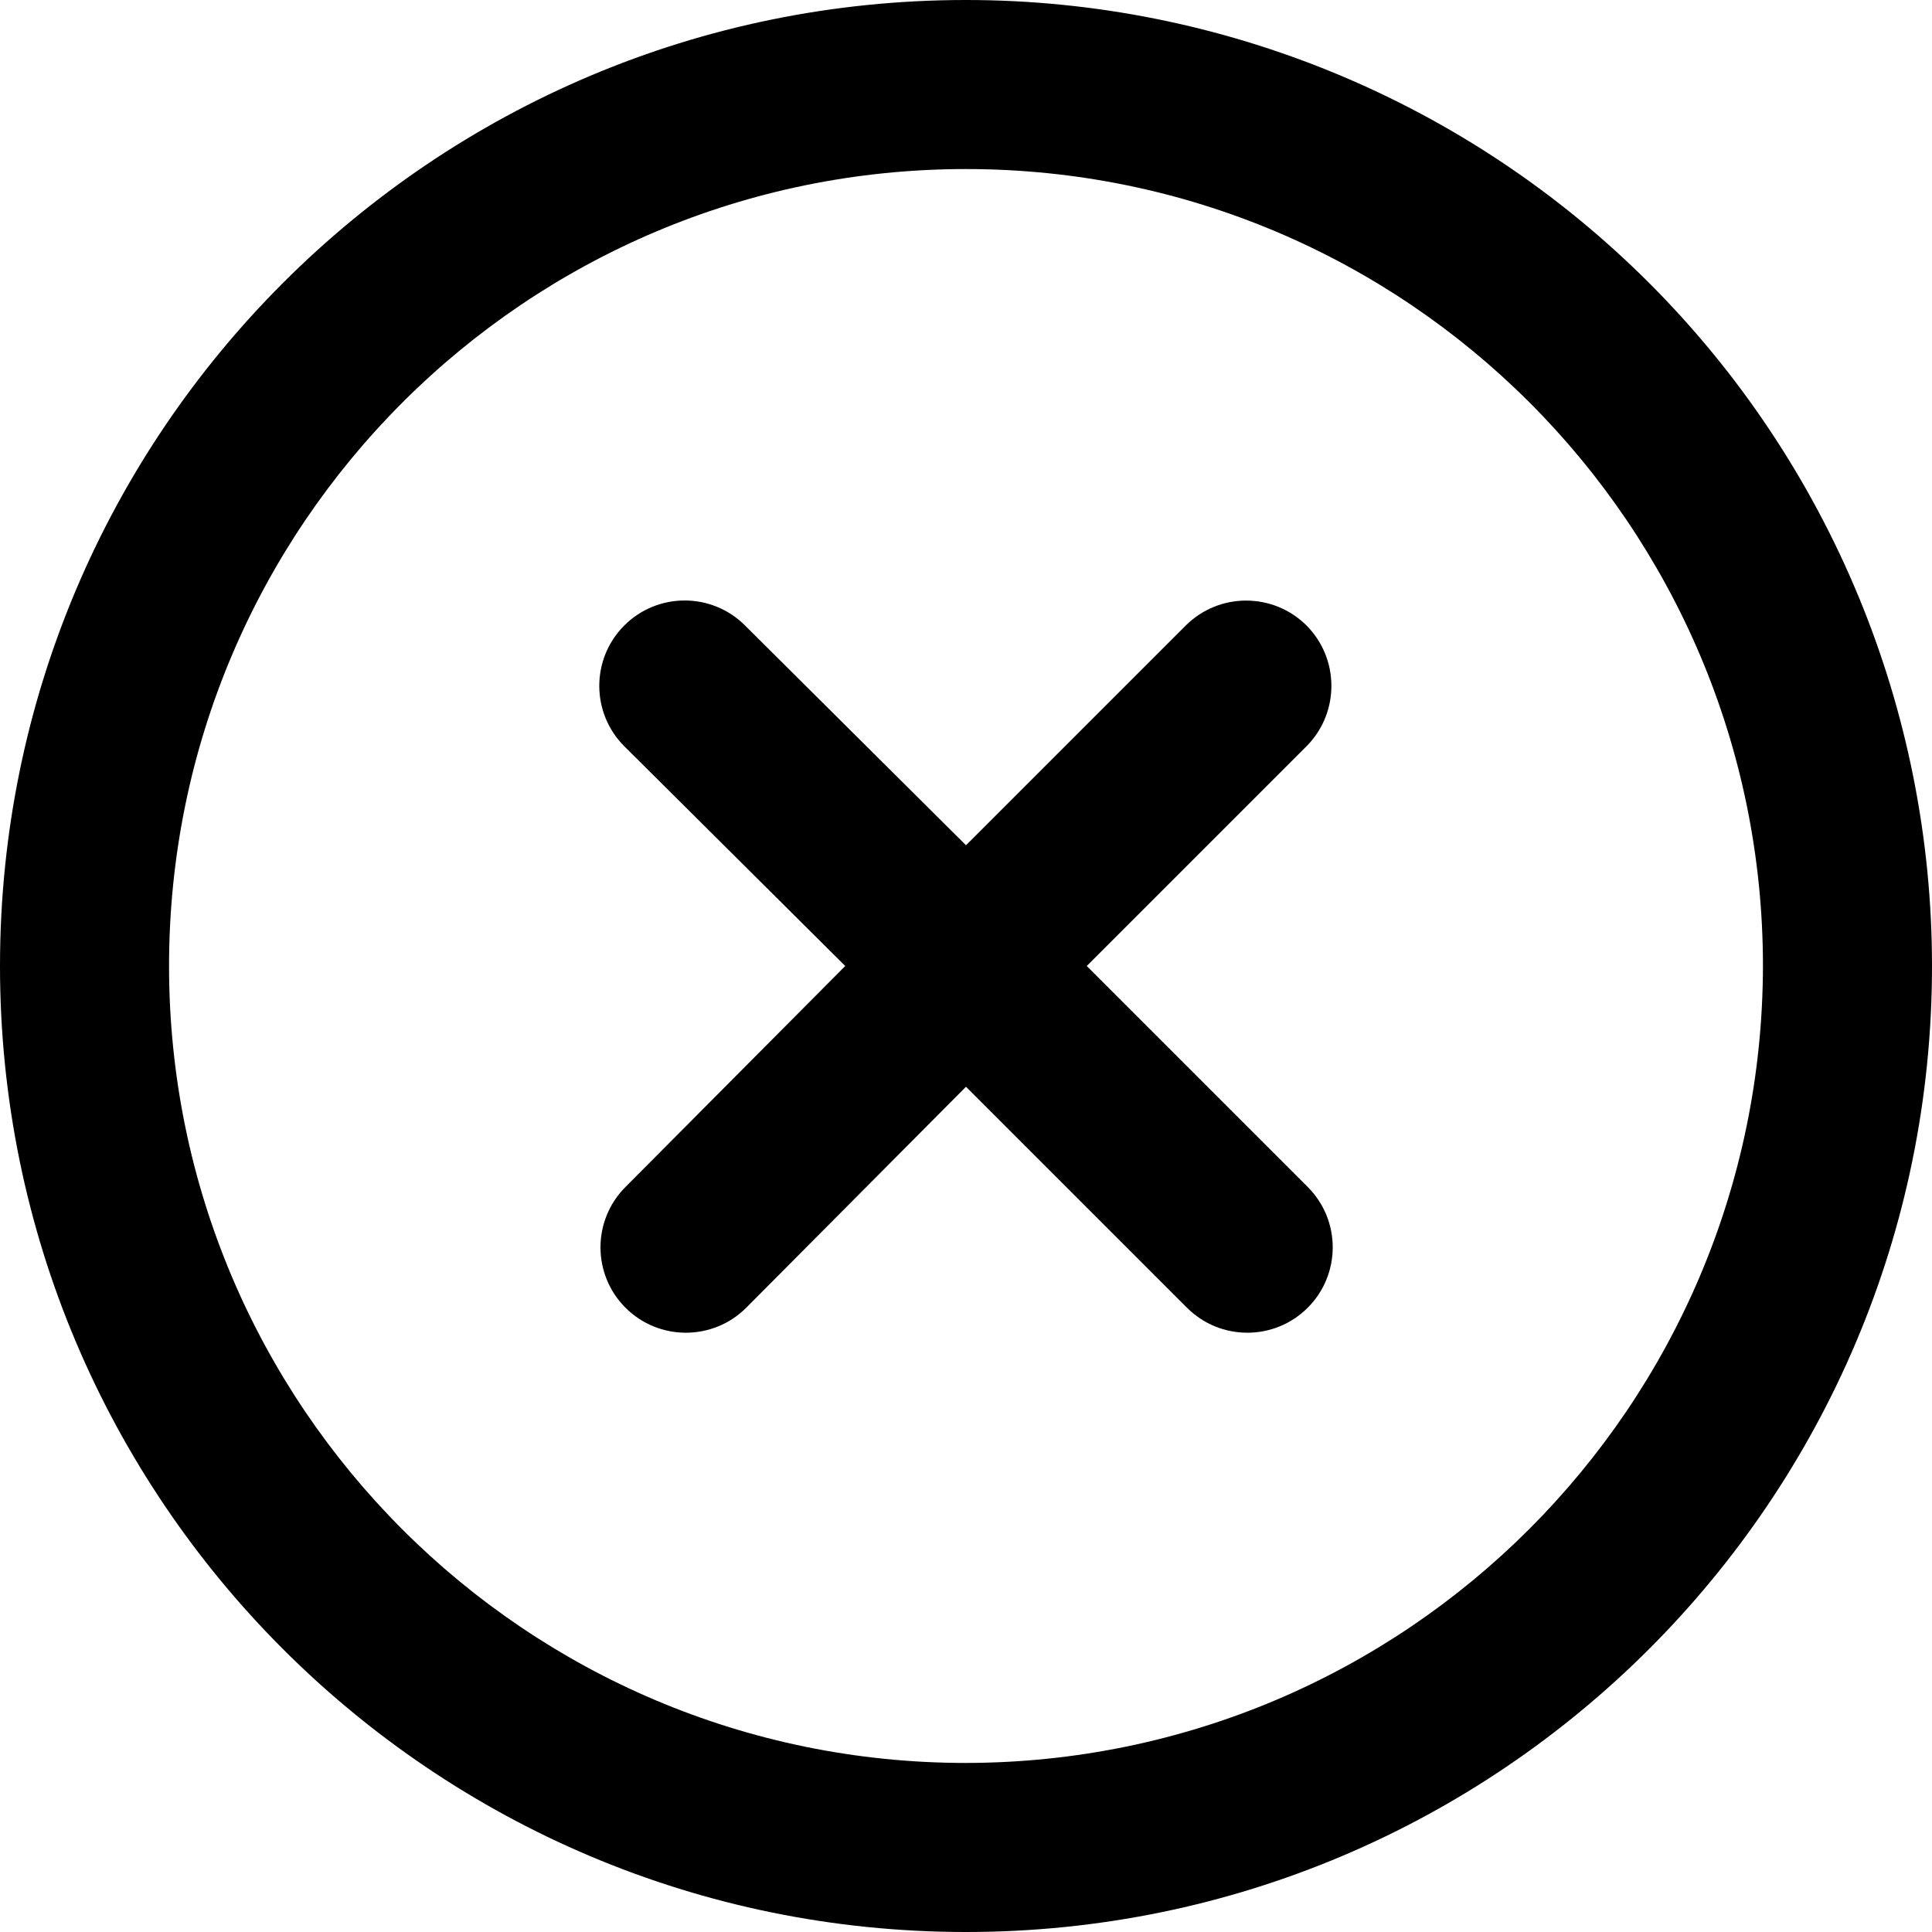
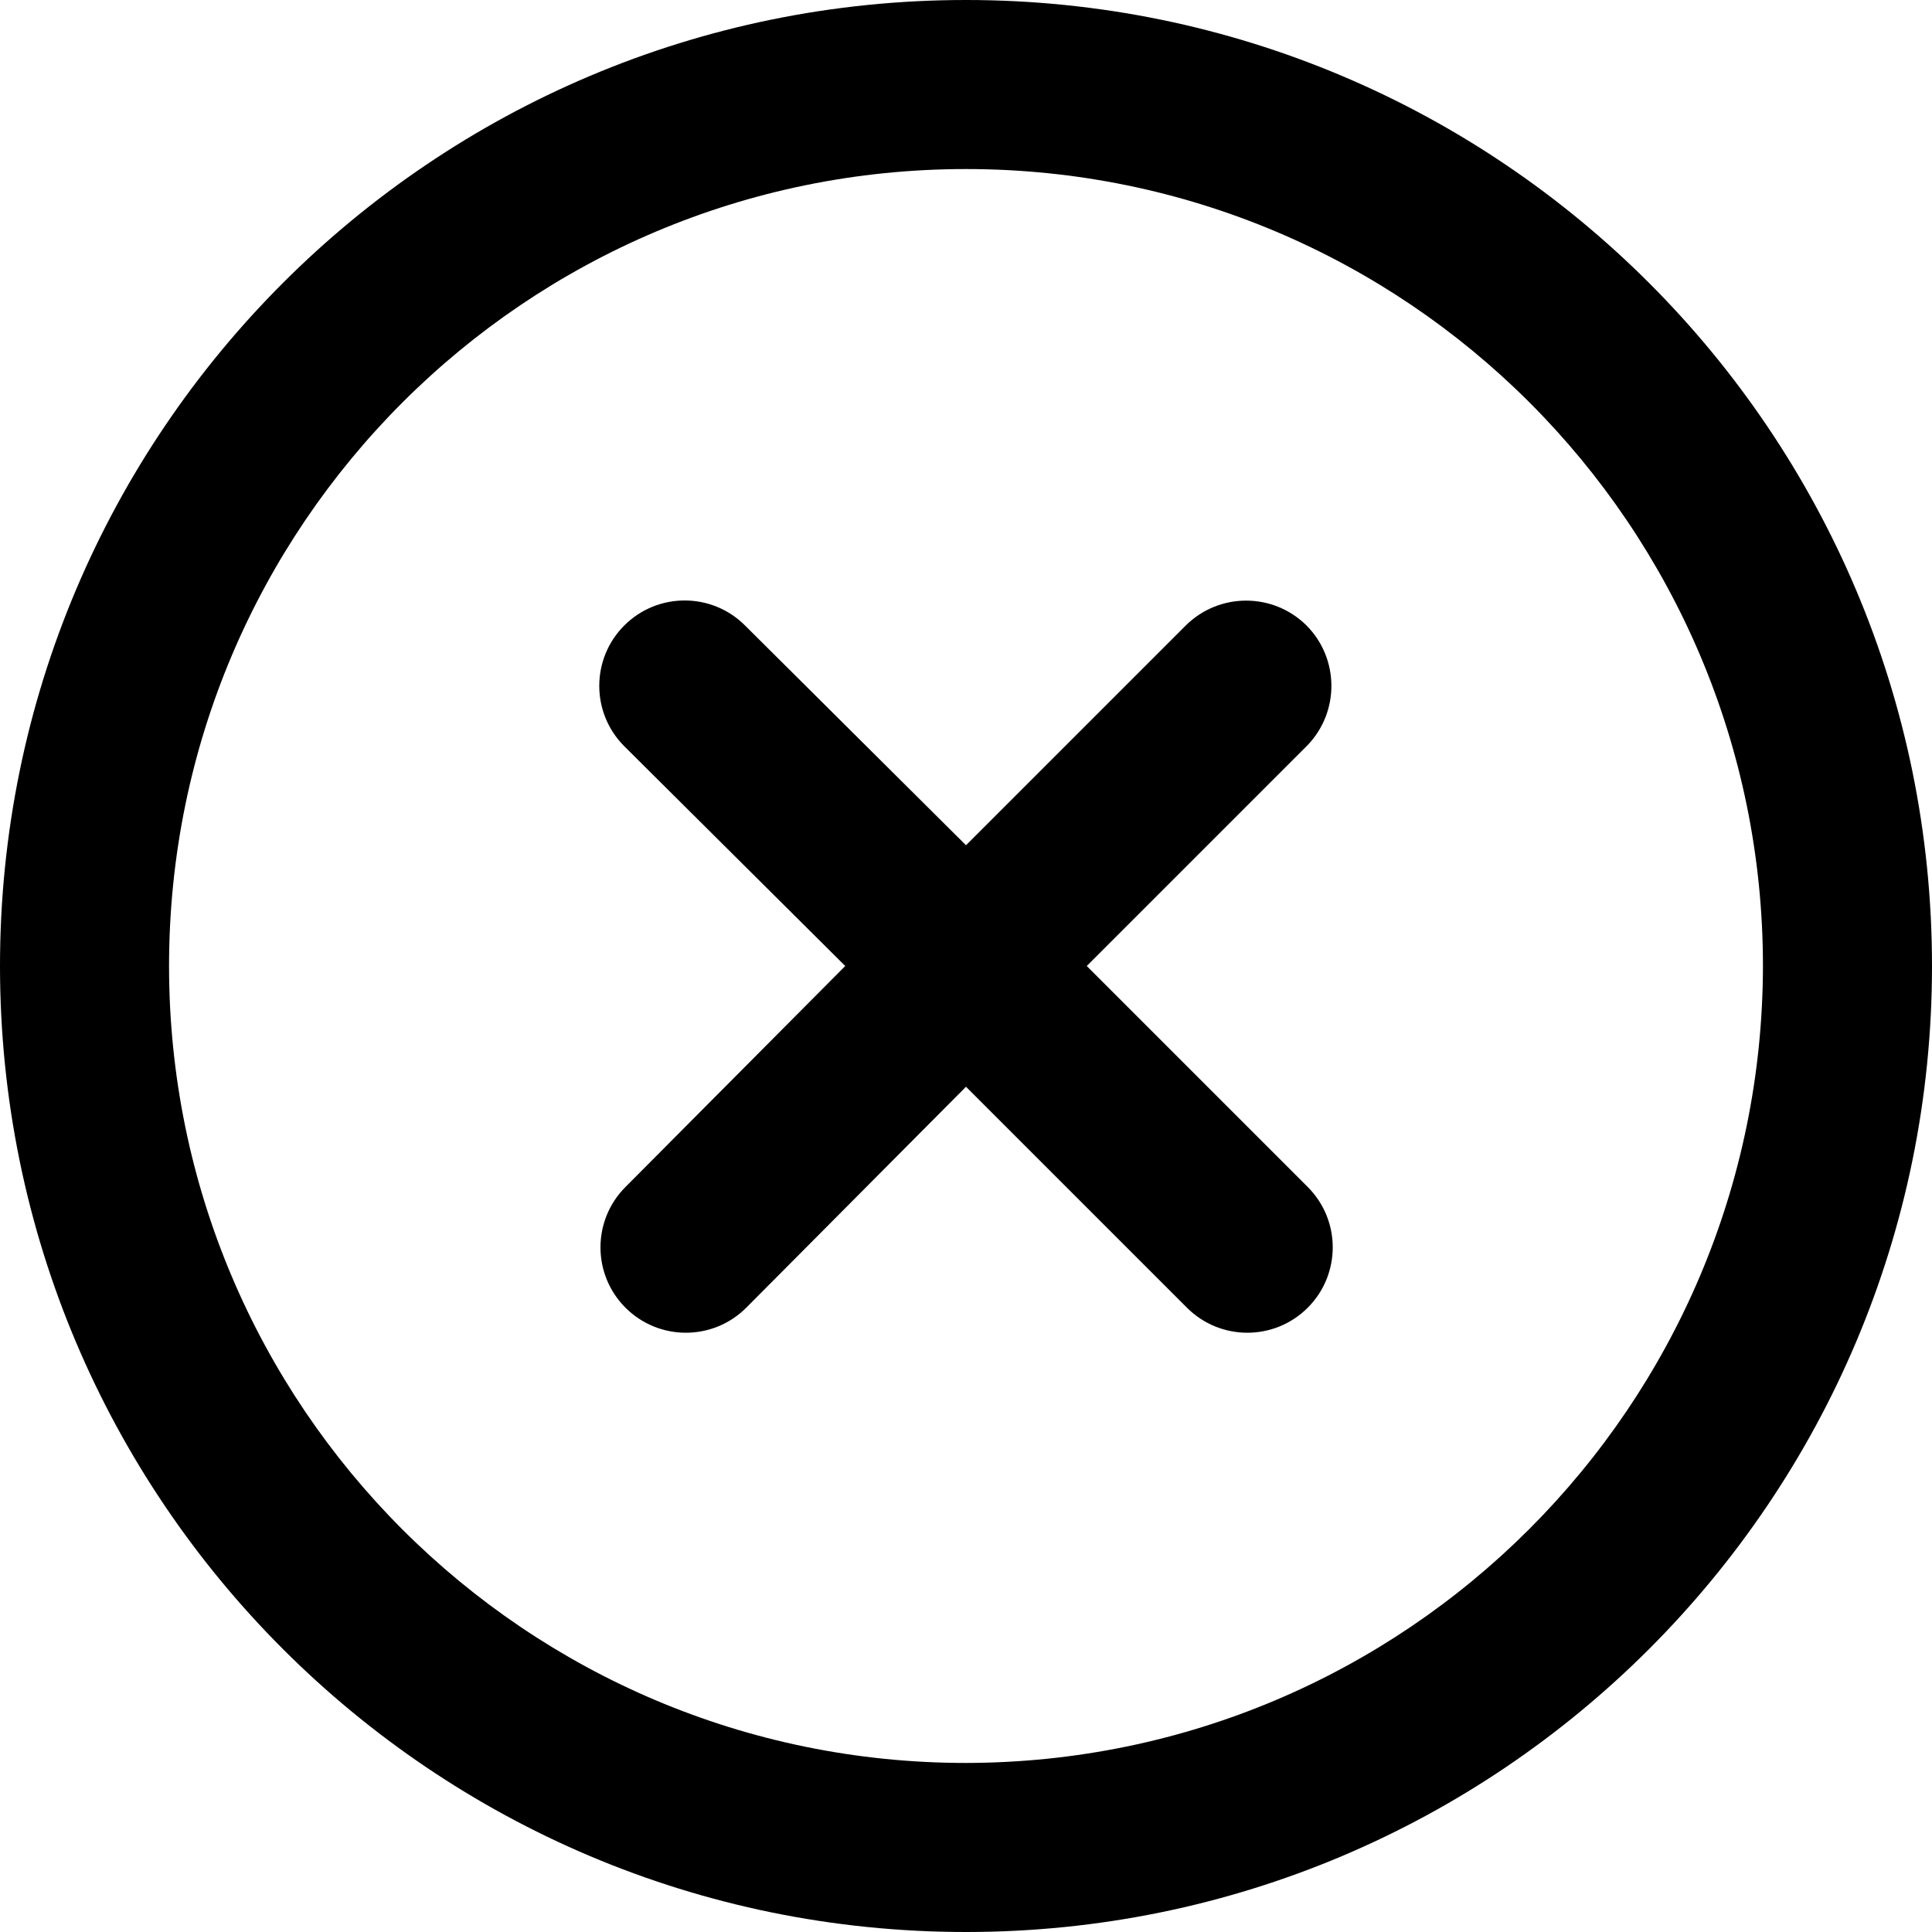
- <svg xmlns="http://www.w3.org/2000/svg" width="16px" height="16px" viewBox="0 0 16 16" version="1.1">
-   <g id="Icons-✅" stroke="none" stroke-width="1" fill="none" fill-rule="evenodd">
-     <g id="Icons" transform="translate(-736, -2388)" fill="currentColor">
-       <g id="icon/circle-cross" transform="translate(736, 2388)">
-         <g id="circle-cross">
-           <path d="M8,0 C10.122,1.2991861e-16 12.157,0.843 13.657,2.343 C15.157,3.843 16,5.878 16,8 C16,12.418 12.418,16 8,16 C3.582,16 -5.41083001e-16,12.418 0,8 C5.41083001e-16,3.582 3.582,-2.705415e-16 8,0 Z M8,14.6 C11.643,14.594 14.594,11.643 14.6,8 C14.6,4.355 11.645,1.4 8,1.4 C4.355,1.4 1.4,4.355 1.4,8 C1.4,11.645 4.355,14.6 8,14.6 Z M10.82,5.18 C11.091,5.453 11.095,5.892 10.83,6.17 L9,8 L10.83,9.83 C11.106,10.106 11.106,10.554 10.83,10.83 C10.554,11.106 10.106,11.106 9.83,10.83 L8,9 L6.18,10.83 C5.904,11.106 5.456,11.106 5.18,10.83 C4.904,10.554 4.904,10.106 5.18,9.83 L7,8 L5.17,6.18 C4.894,5.904 4.894,5.456 5.17,5.18 C5.446,4.904 5.894,4.904 6.17,5.18 L8,7 L9.82,5.18 C10.097,4.905 10.543,4.905 10.82,5.18 Z" id="Combined-Shape" />
-         </g>
-       </g>
-     </g>
-   </g>
+ <svg viewBox="0 0 16 16">
+   <path d="M8 0a8 8 0 1 1 0 16A8 8 0 0 1 8 0zm0 14.6A6.61 6.61 0 0 0 14.6 8 6.6 6.6 0 1 0 8 14.6zm2.82-9.42a.71.71 0 0 1 .01.99L9 8l1.83 1.83a.707.707 0 1 1-1 1L8 9l-1.82 1.83a.707.707 0 1 1-1-1L7 8 5.17 6.18a.707.707 0 0 1 1-1L8 7l1.82-1.82a.71.71 0 0 1 1 0z" fill="currentColor" fill-rule="evenodd" />
</svg>
